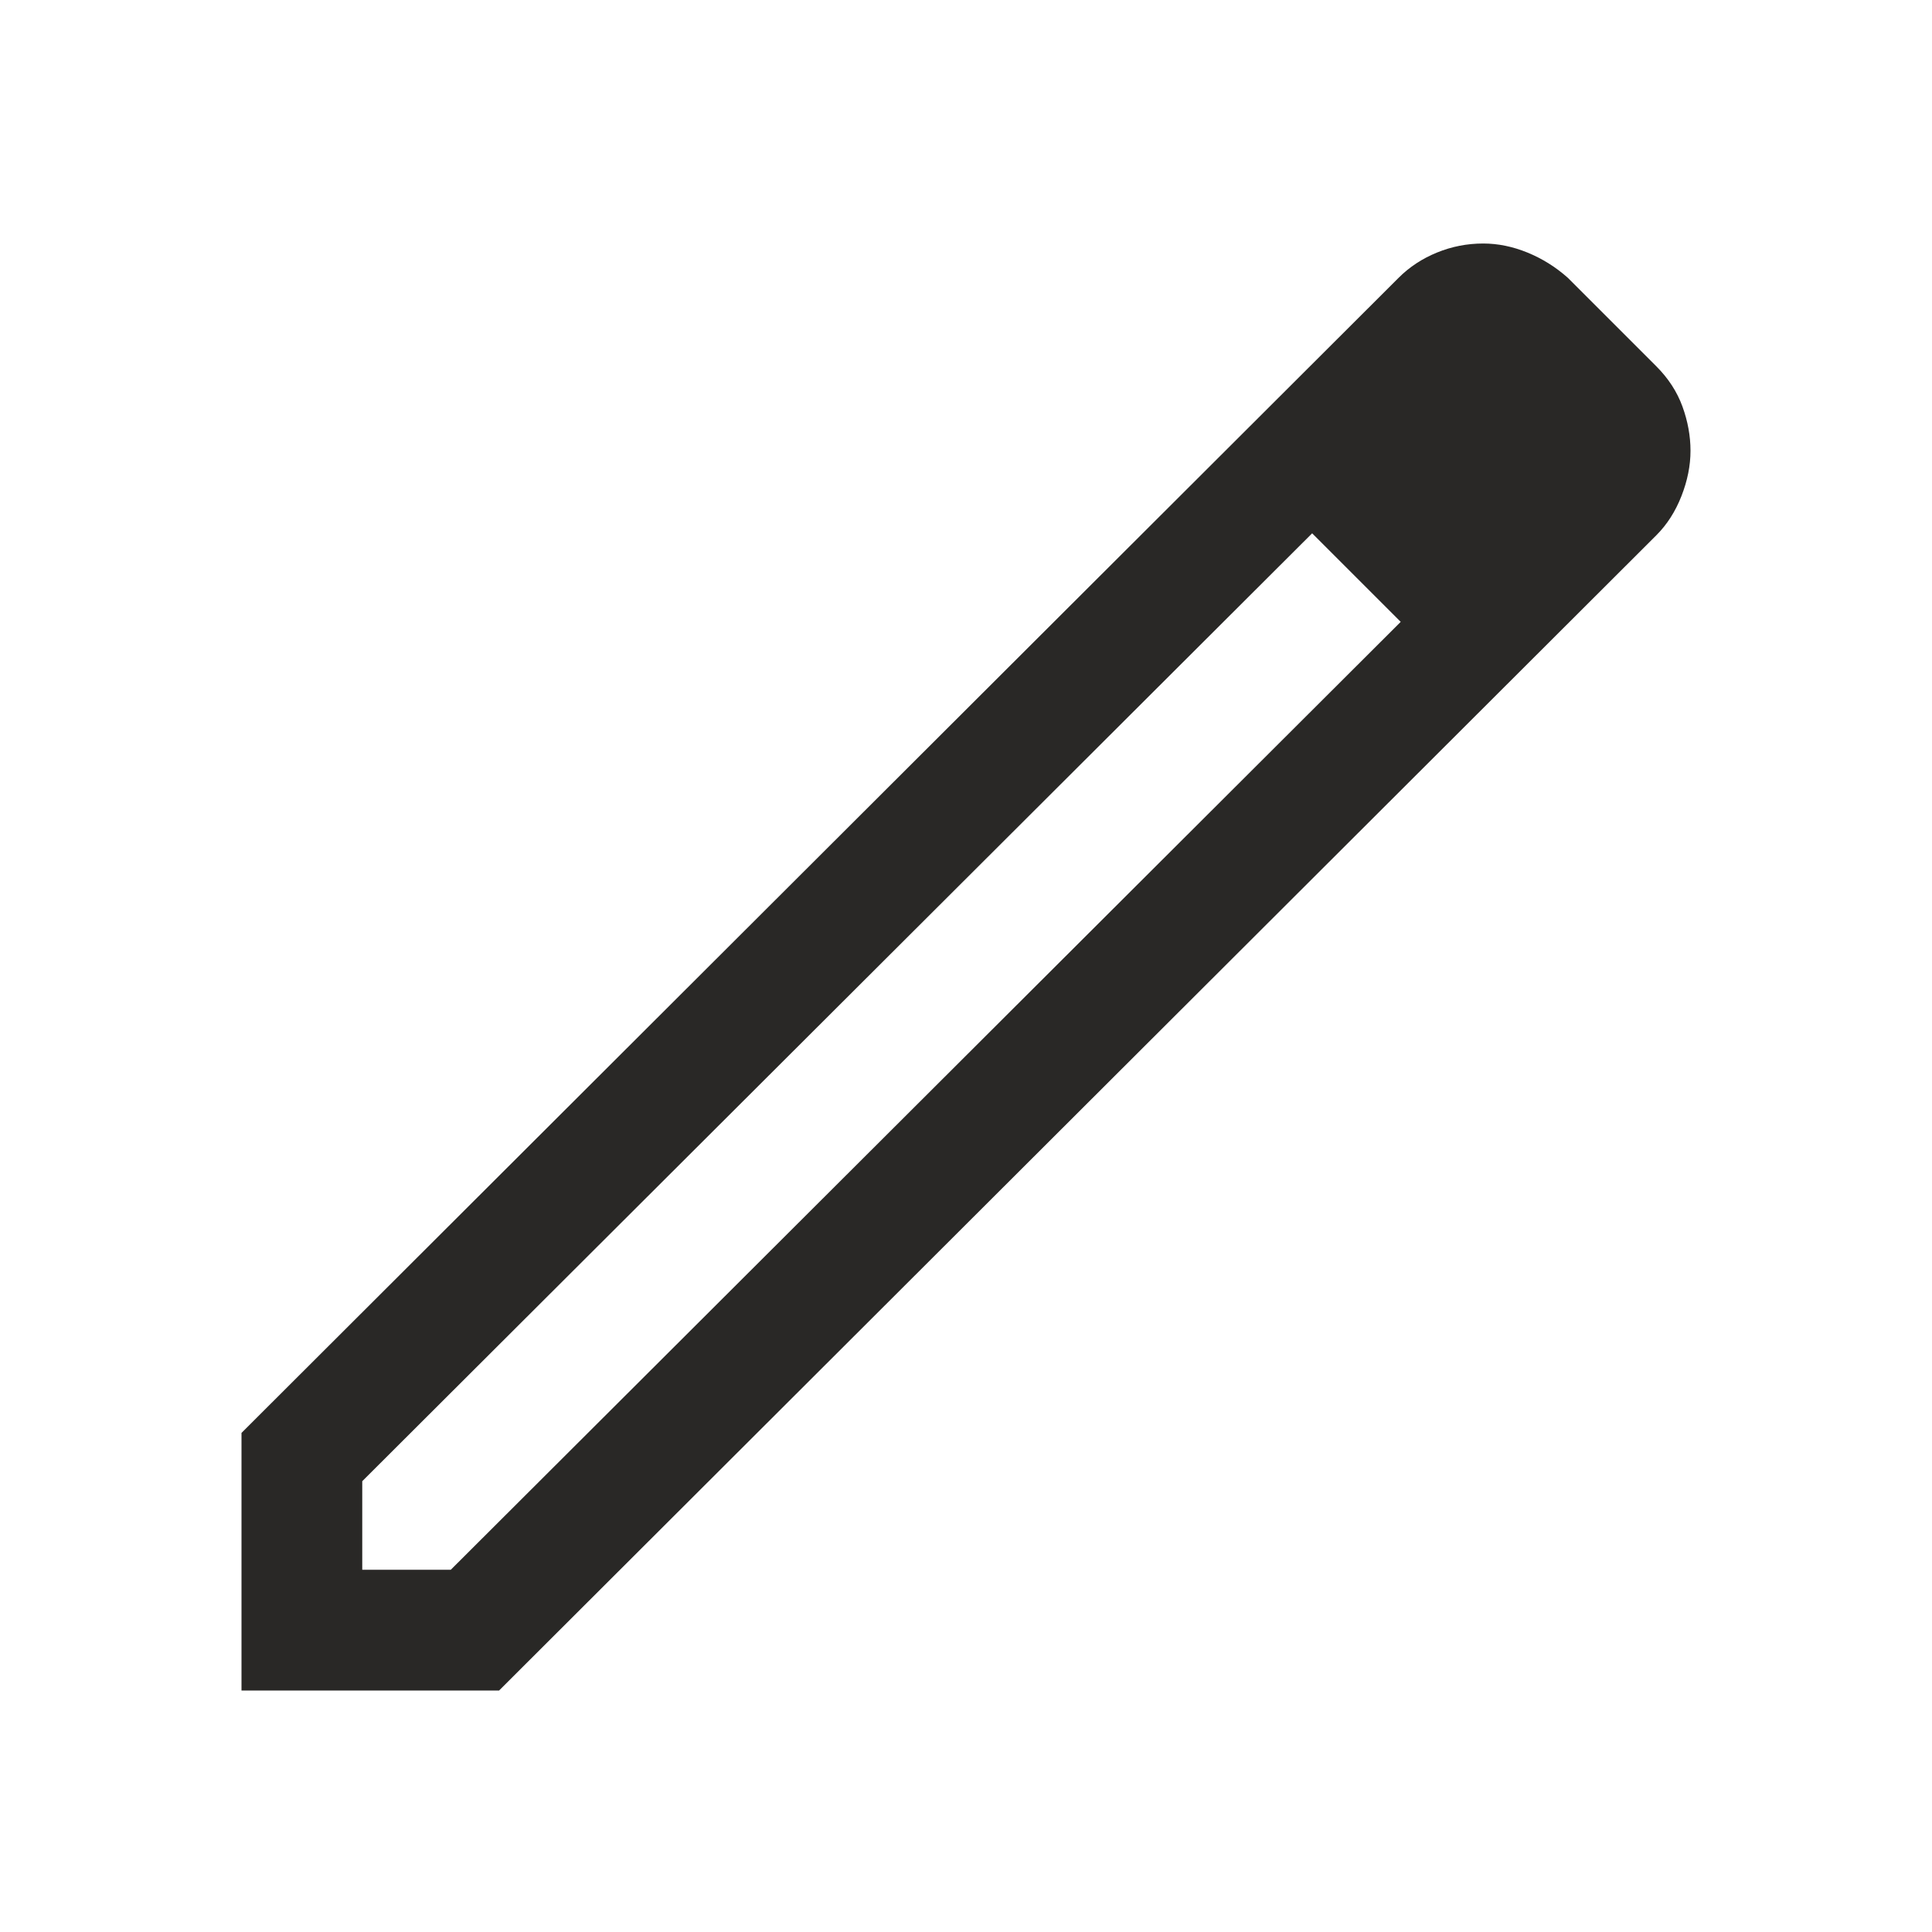
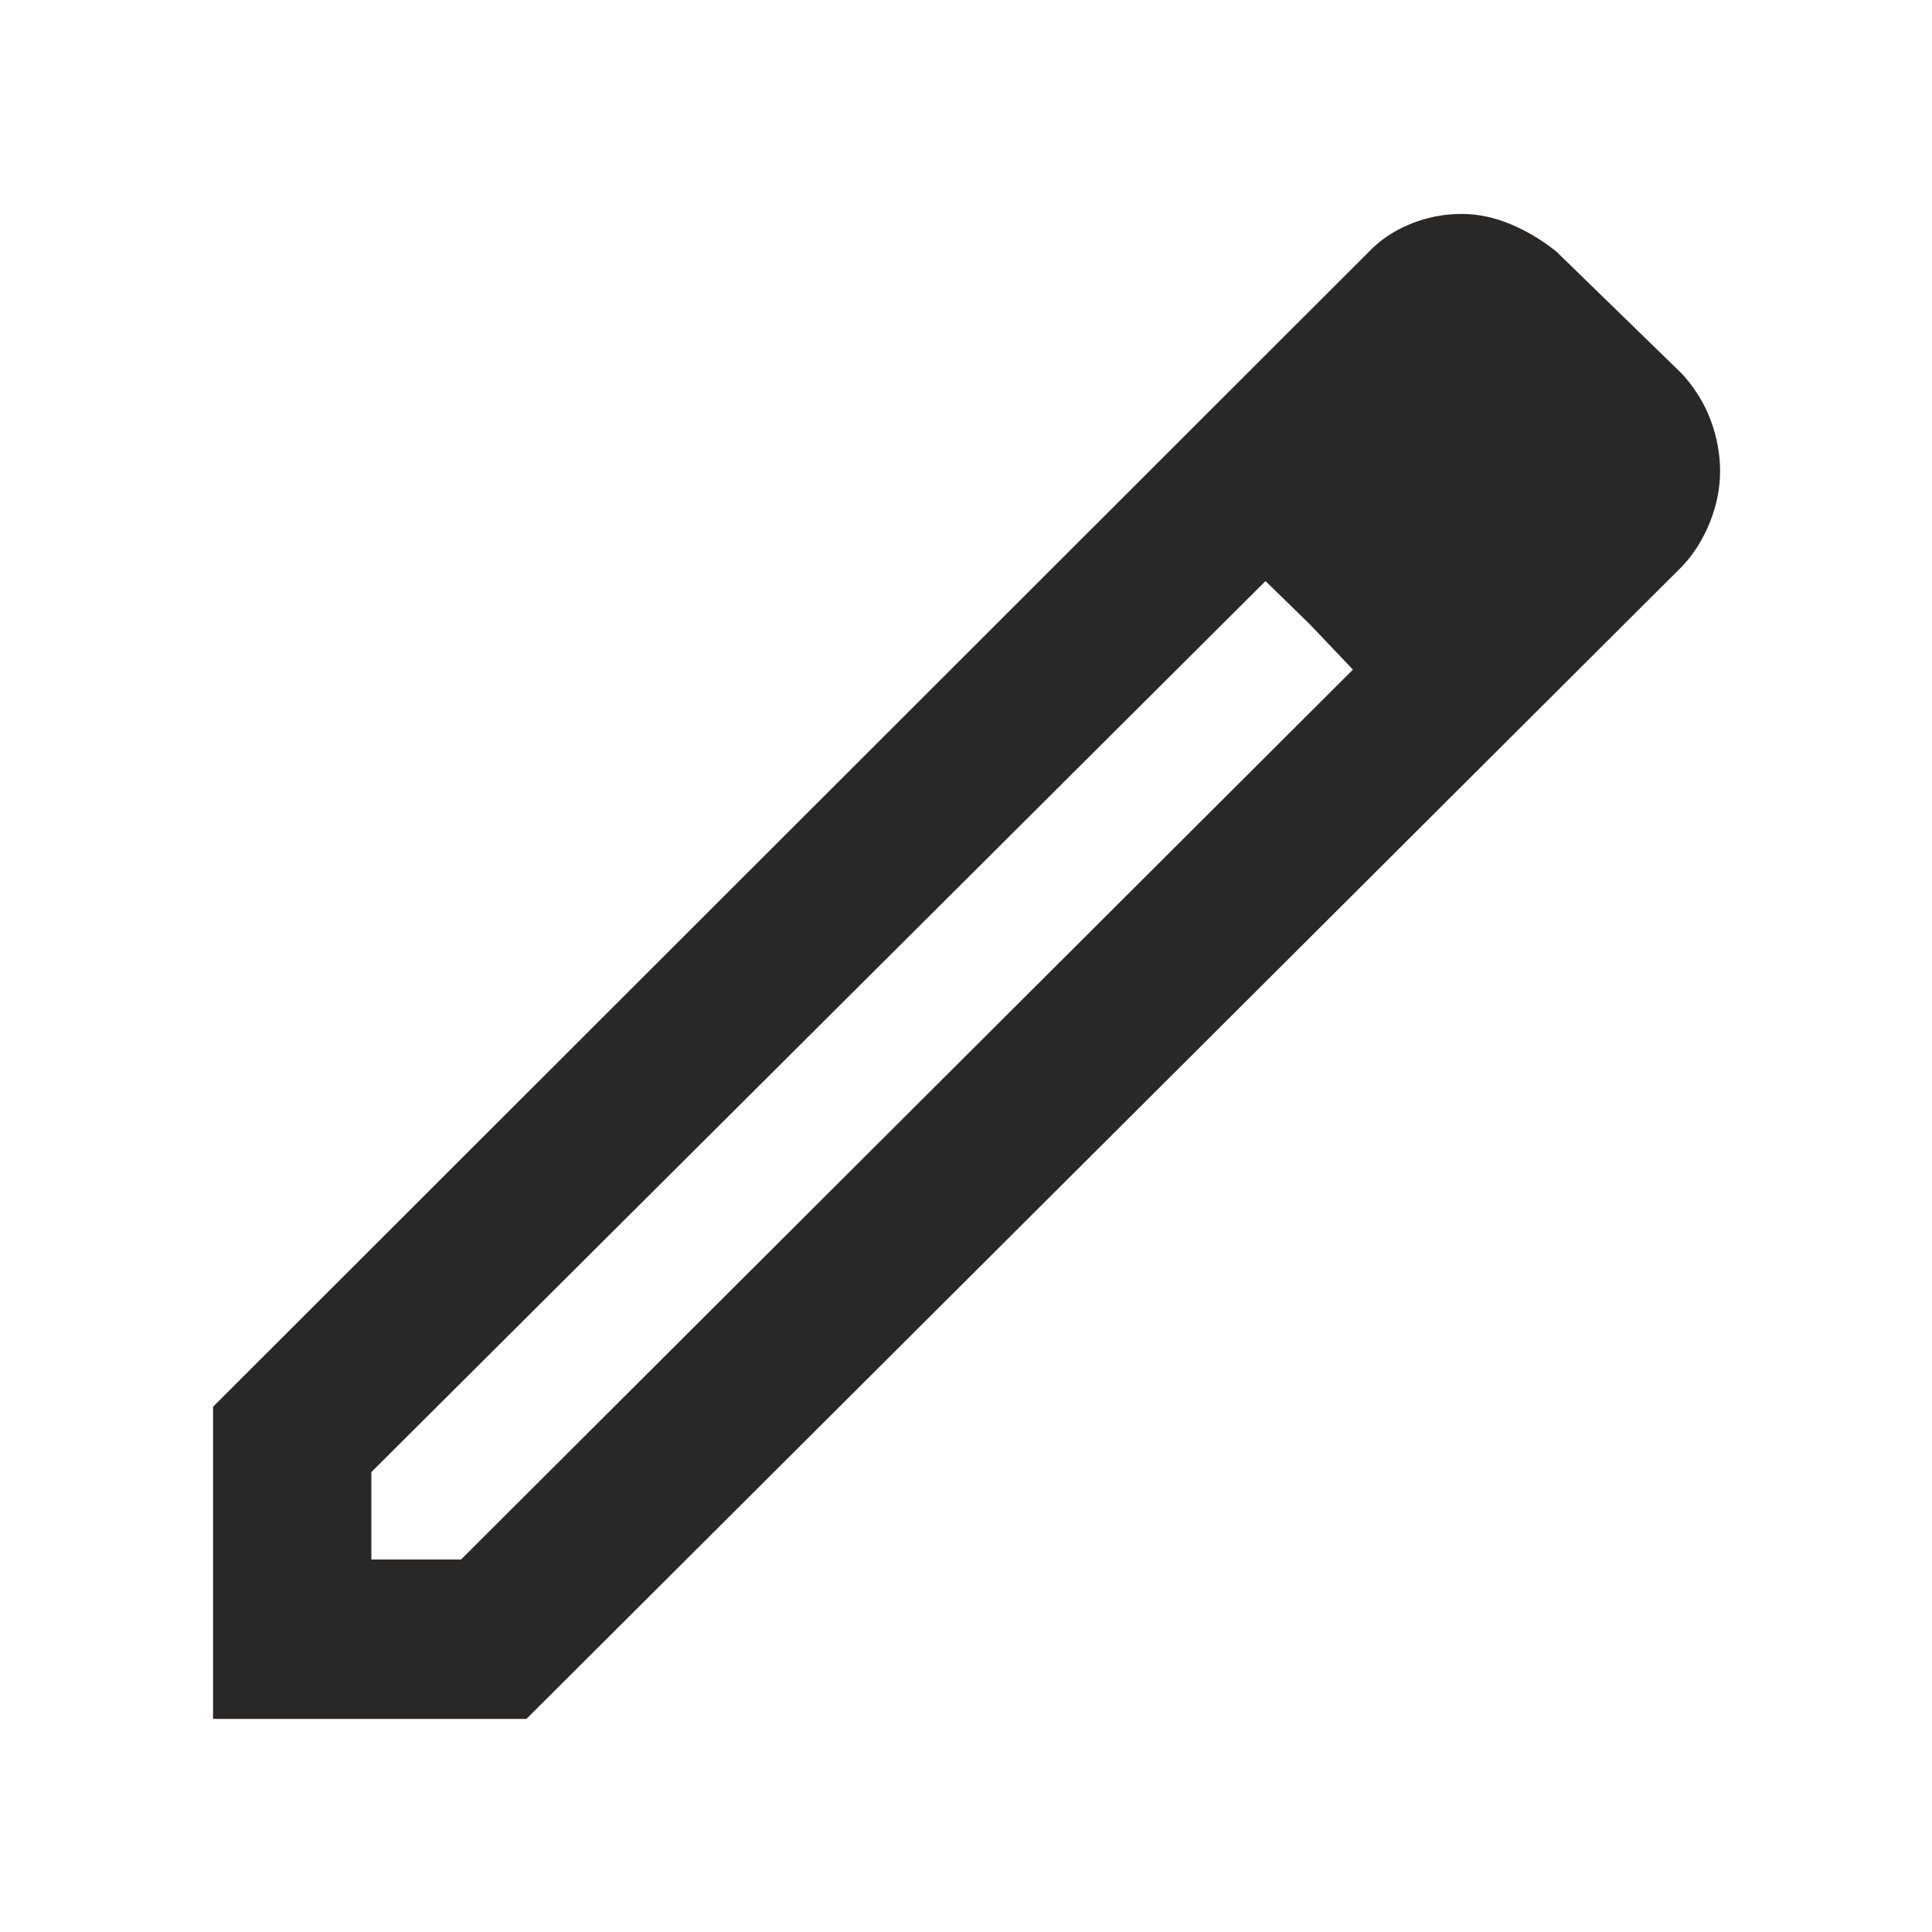
<svg xmlns="http://www.w3.org/2000/svg" height="48px" viewBox="0 -960 960 960" width="48px" fill="#292826">
-   <path d="M180-180h44l472-471-44-44-472 471v44Zm-60 60v-128l575-574q8-8 19-12.5t23-4.5q11 0 22 4.5t20 12.5l44 44q9 9 13 20t4 22q0 11-4.5 22.5T823-694L248-120H120Zm659-617-41-41 41 41Zm-105 64-22-22 44 44-22-22Z" />
+   <path d="M184.52-185.09h44.57l443.17-442.17-43.44-44-444.3 442.74v43.43Zm-78.65 79.22V-261l573.87-573.44q8.56-9.13 20.9-14.19 12.33-5.07 25.62-5.07 12.13 0 24.26 5.07 12.13 5.06 22.83 13.63L836-774.04q9.57 10.69 14.13 23.11 4.57 12.41 4.57 25.1 0 12.7-5.07 25.33-5.06 12.63-13.63 21.76L261.57-105.87h-155.7Zm664.09-620.96-41.57-42.13 41.57 42.13Zm-119.14 77.01-22-21.44 43.44 44-21.44-22.56Z" />
</svg>
